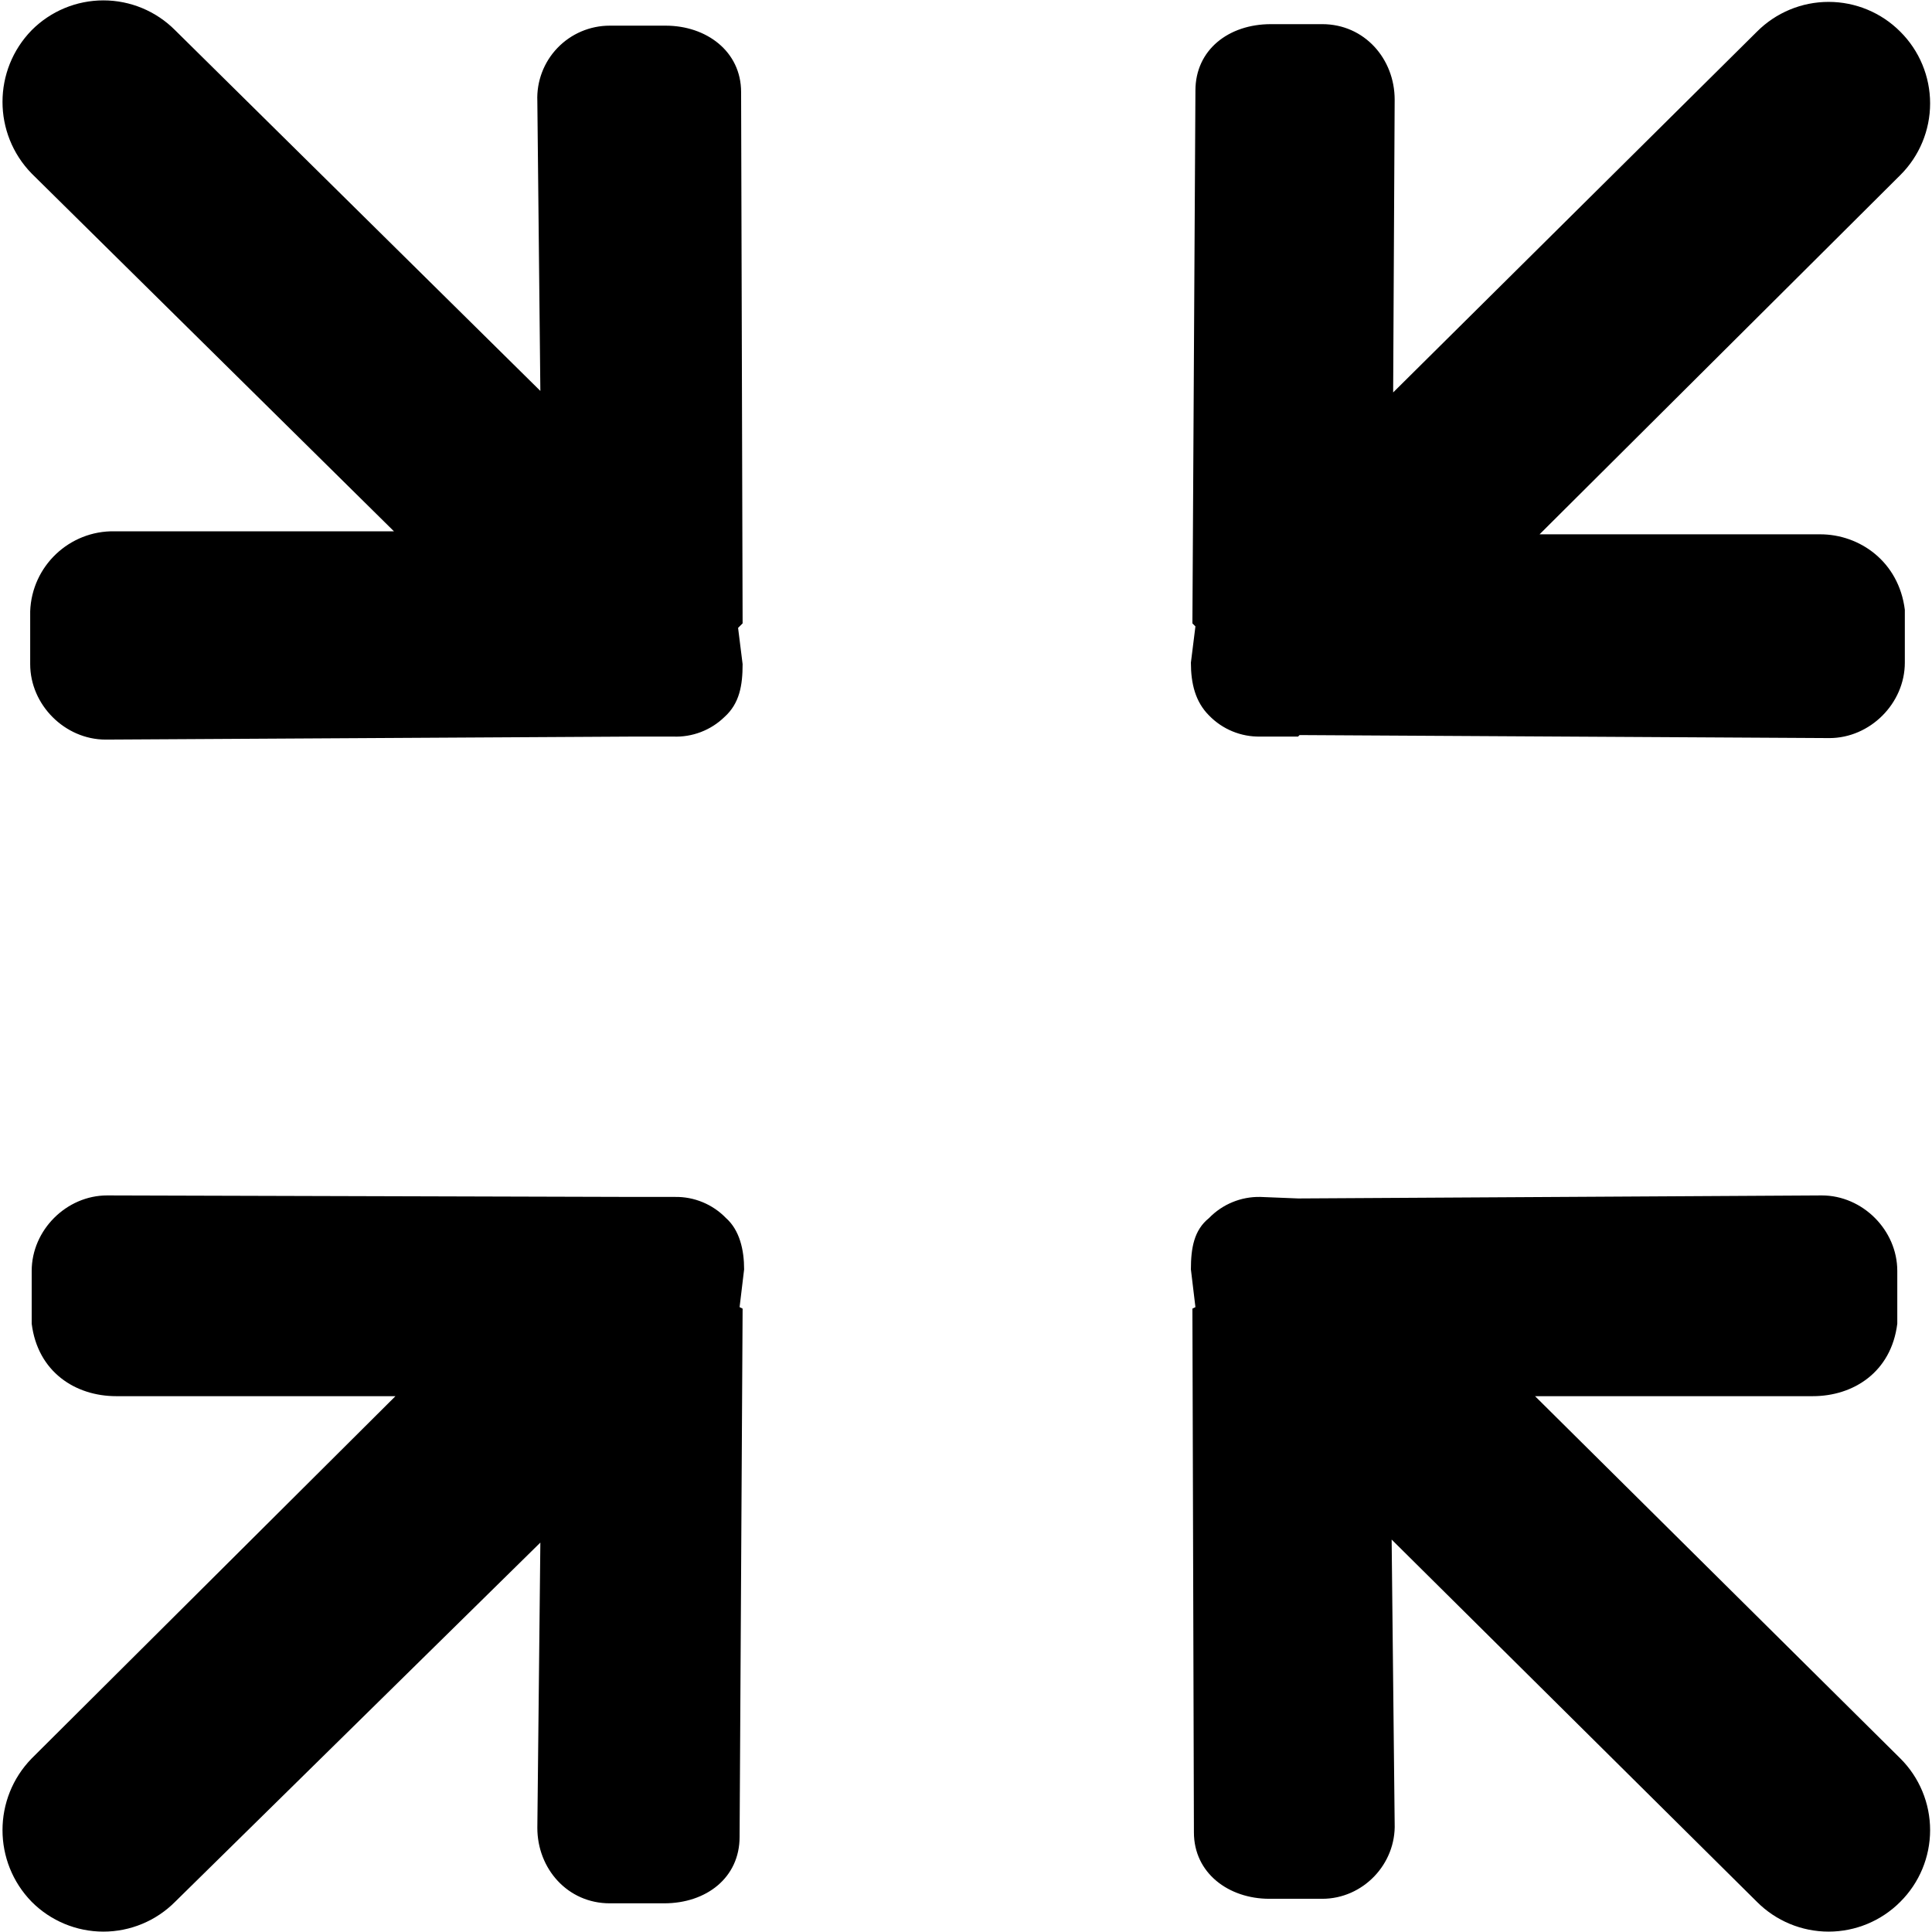
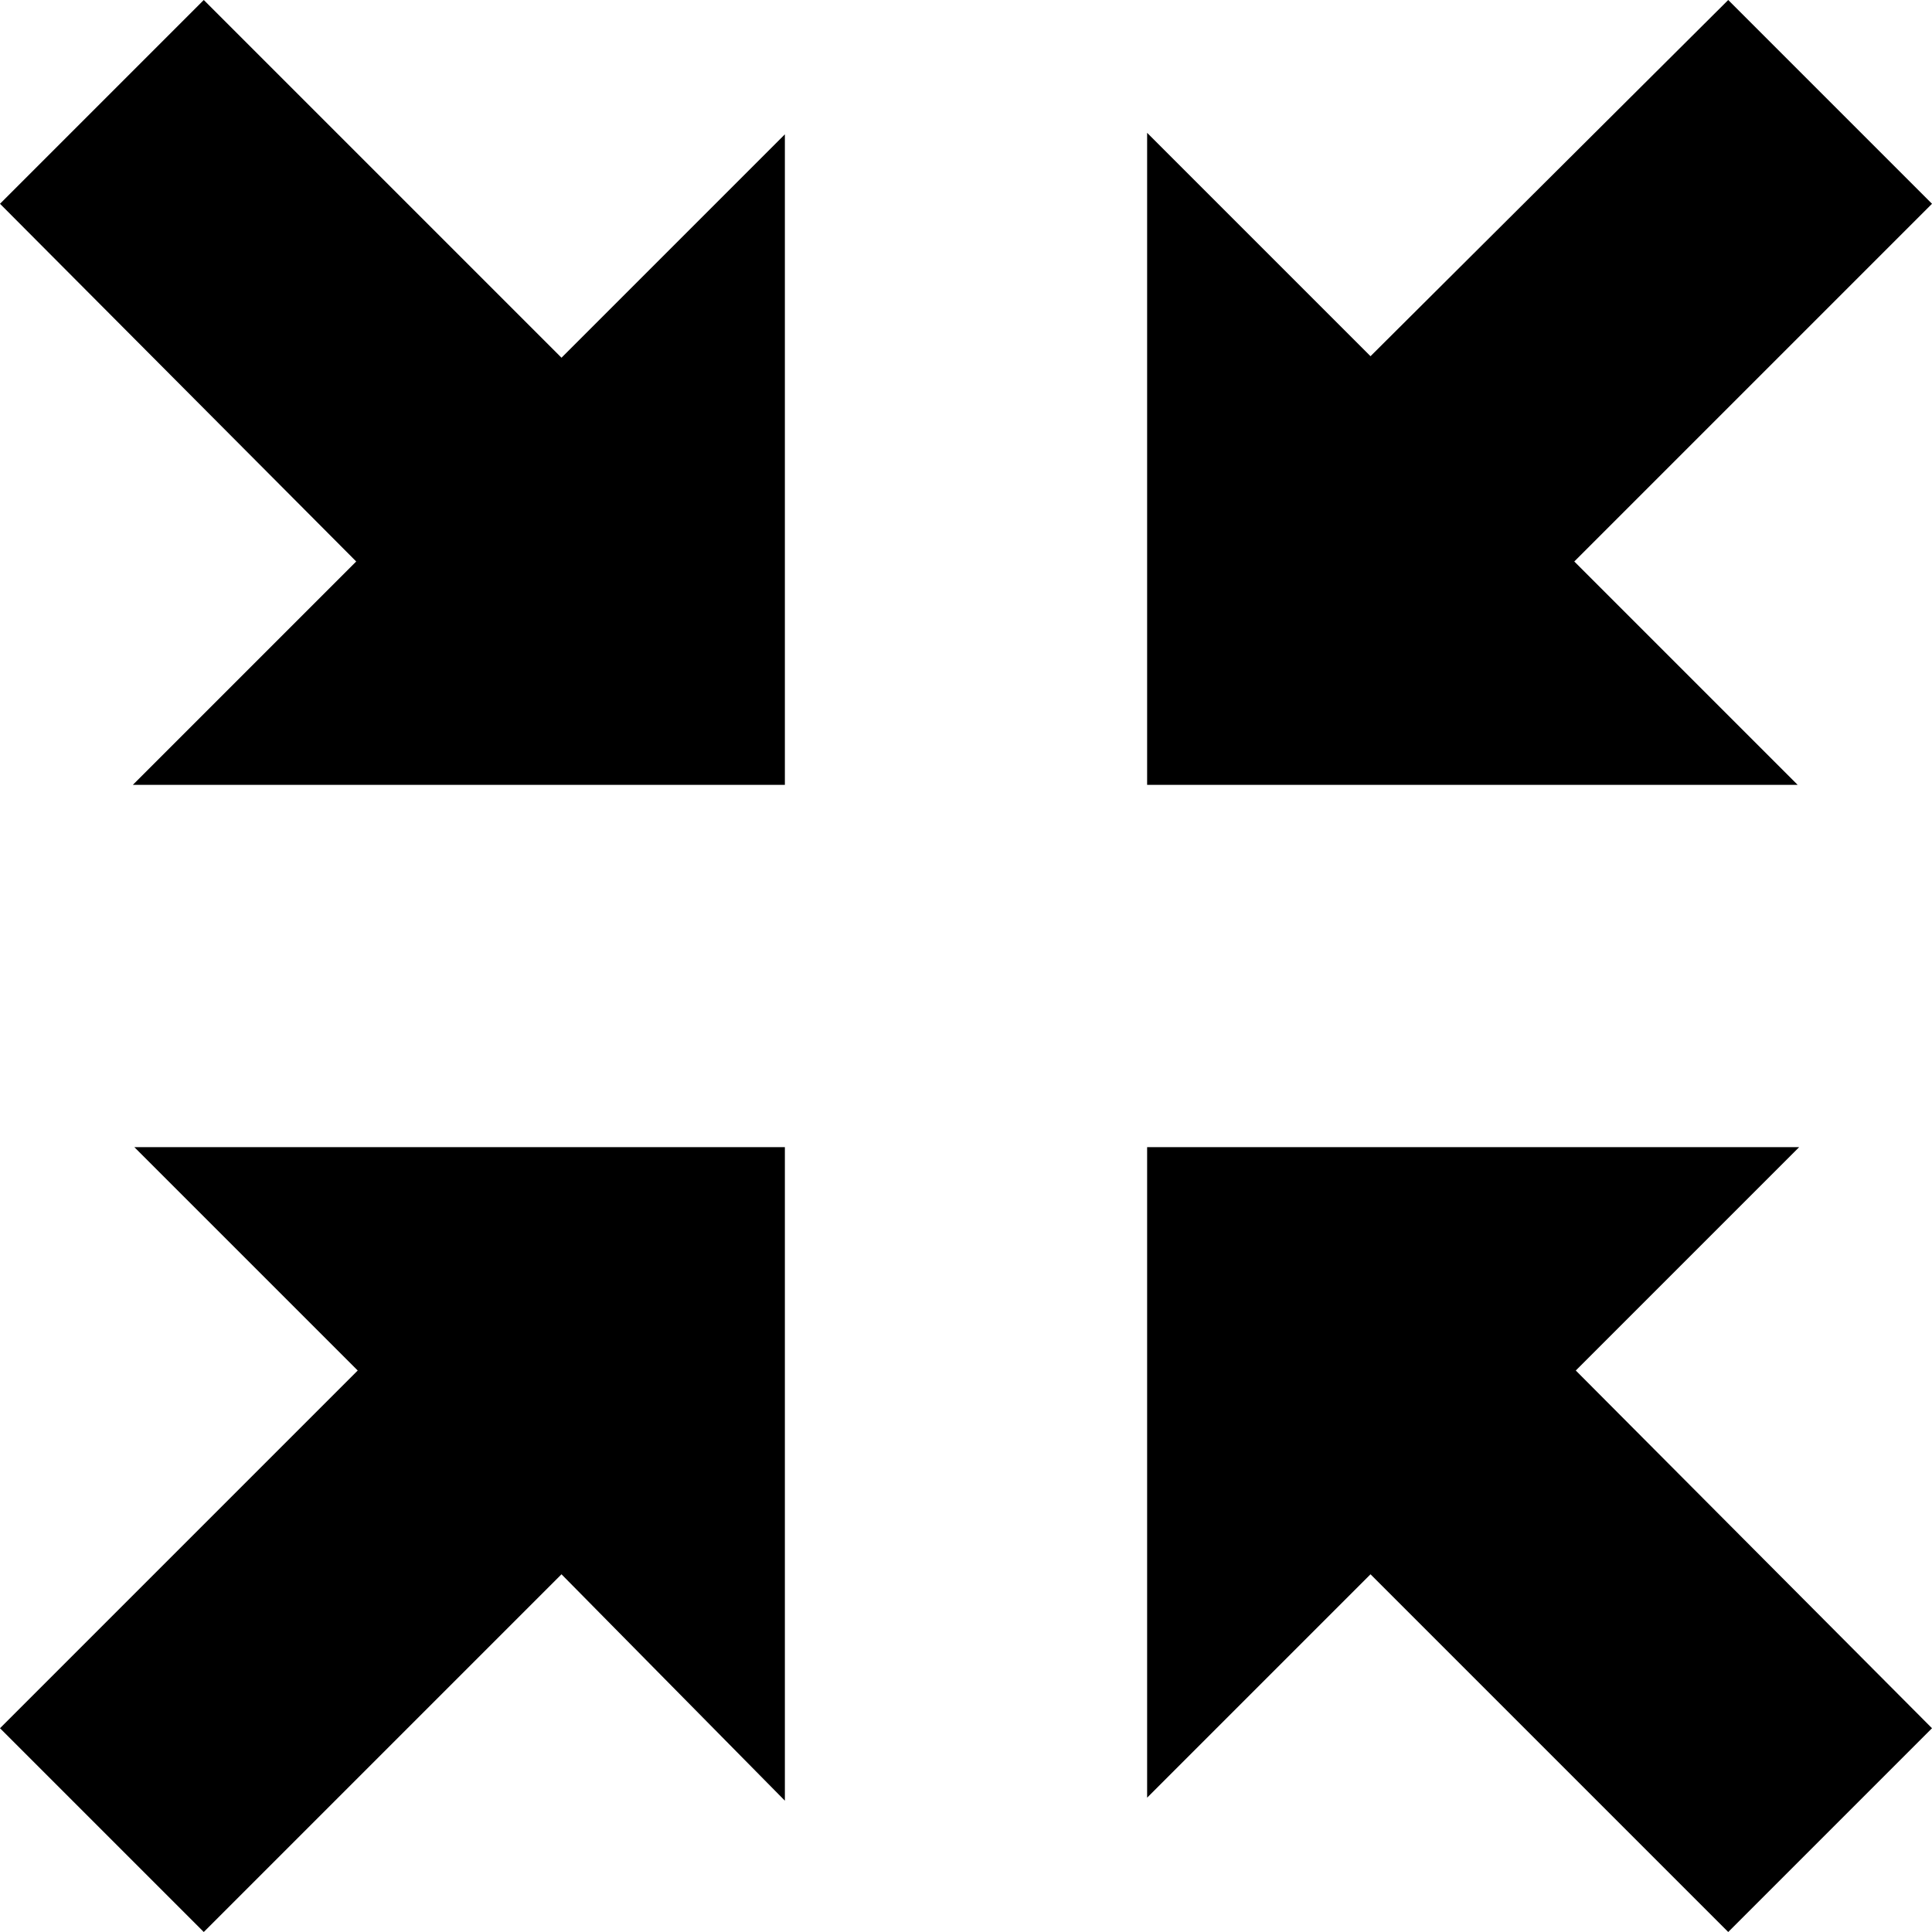
- <svg xmlns="http://www.w3.org/2000/svg" width="128" height="128">
-   <path d="M49.2 41.3l-.1-35.2c0-2.7-2.3-4.4-5-4.4h-3.7a4.8 4.8 0 0 0-4.8 5l.2 19.2L11.6 2a6.7 6.7 0 0 0-9.5 0 6.8 6.8 0 0 0 0 9.5l24 23.7H7.6A5.5 5.5 0 0 0 2 40.5V44c0 2.7 2.3 5 5 5l35-.2h2.6a4.6 4.6 0 0 0 3.4-1.3c1-.9 1.2-2.1 1.2-3.5l-.3-2.4.2-.2zm52.5 51.2h18.4c2.7 0 5.2-1.6 5.6-4.8v-3.5c0-2.7-2.3-5-5-5l-34.6.2H86l-2.5-.1a4.6 4.6 0 0 0-3.4 1.4c-1 .8-1.2 2-1.2 3.4l.3 2.5-.2.1.1 34.7c0 2.7 2.3 4.4 5 4.4h3.5c2.7 0 4.9-2.3 4.8-5l-.2-18.8 24.2 24a6.7 6.7 0 0 0 9.5 0 6.7 6.7 0 0 0 0-9.5l-24.2-24zM48.1 80.7a4.6 4.6 0 0 0-3.4-1.4h-2.5-.1l-35-.1c-2.7 0-5 2.3-5 5v3.5c.4 3.2 2.9 4.8 5.6 4.8h18.5l-24.1 24a6.8 6.8 0 0 0 0 9.5 6.7 6.7 0 0 0 9.5 0l24.2-23.8-.2 18.9c0 2.7 2 5 4.8 5H44c2.8 0 5-1.7 5-4.4l.2-35-.2-.1.3-2.5c0-1.3-.3-2.6-1.2-3.4zm32-33.3a4.6 4.6 0 0 0 3.4 1.4H86l.1-.1 35.1.2c2.7 0 5-2.3 5-5v-3.5c-.4-3.2-3-5-5.6-5H102l23.9-23.8a6.7 6.7 0 0 0 0-9.5 6.7 6.7 0 0 0-9.5 0L92.3 26l.1-19.4c0-2.7-2-5-4.8-5h-3.4c-2.8 0-5 1.7-5 4.4L79 41.3l.2.2-.3 2.4c0 1.4.3 2.6 1.2 3.5z" />
+ <svg xmlns="http://www.w3.org/2000/svg" version="1.1" id="Layer_1" x="0px" y="0px" viewBox="0 0 128 128" style="enable-background:new 0 0 128 128;" xml:space="preserve">
+   <path d="M13.5,0L0,13.5l23.6,23.7L8.8,52H52V8.9L37.2,23.7L13.5,0z M90.8,104.3l23.7,23.7l13.5-13.5l-23.6-23.7L119.2,76H76v43.1  C76,119.1,90.8,104.3,90.8,104.3z M114.5,0L90.8,23.6L76,8.8V52h43.1l-14.8-14.8L128,13.5L114.5,0z M13.5,128l23.7-23.7l14.8,15V76  H8.9l14.8,14.8L0,114.5L13.5,128z" />
</svg>
